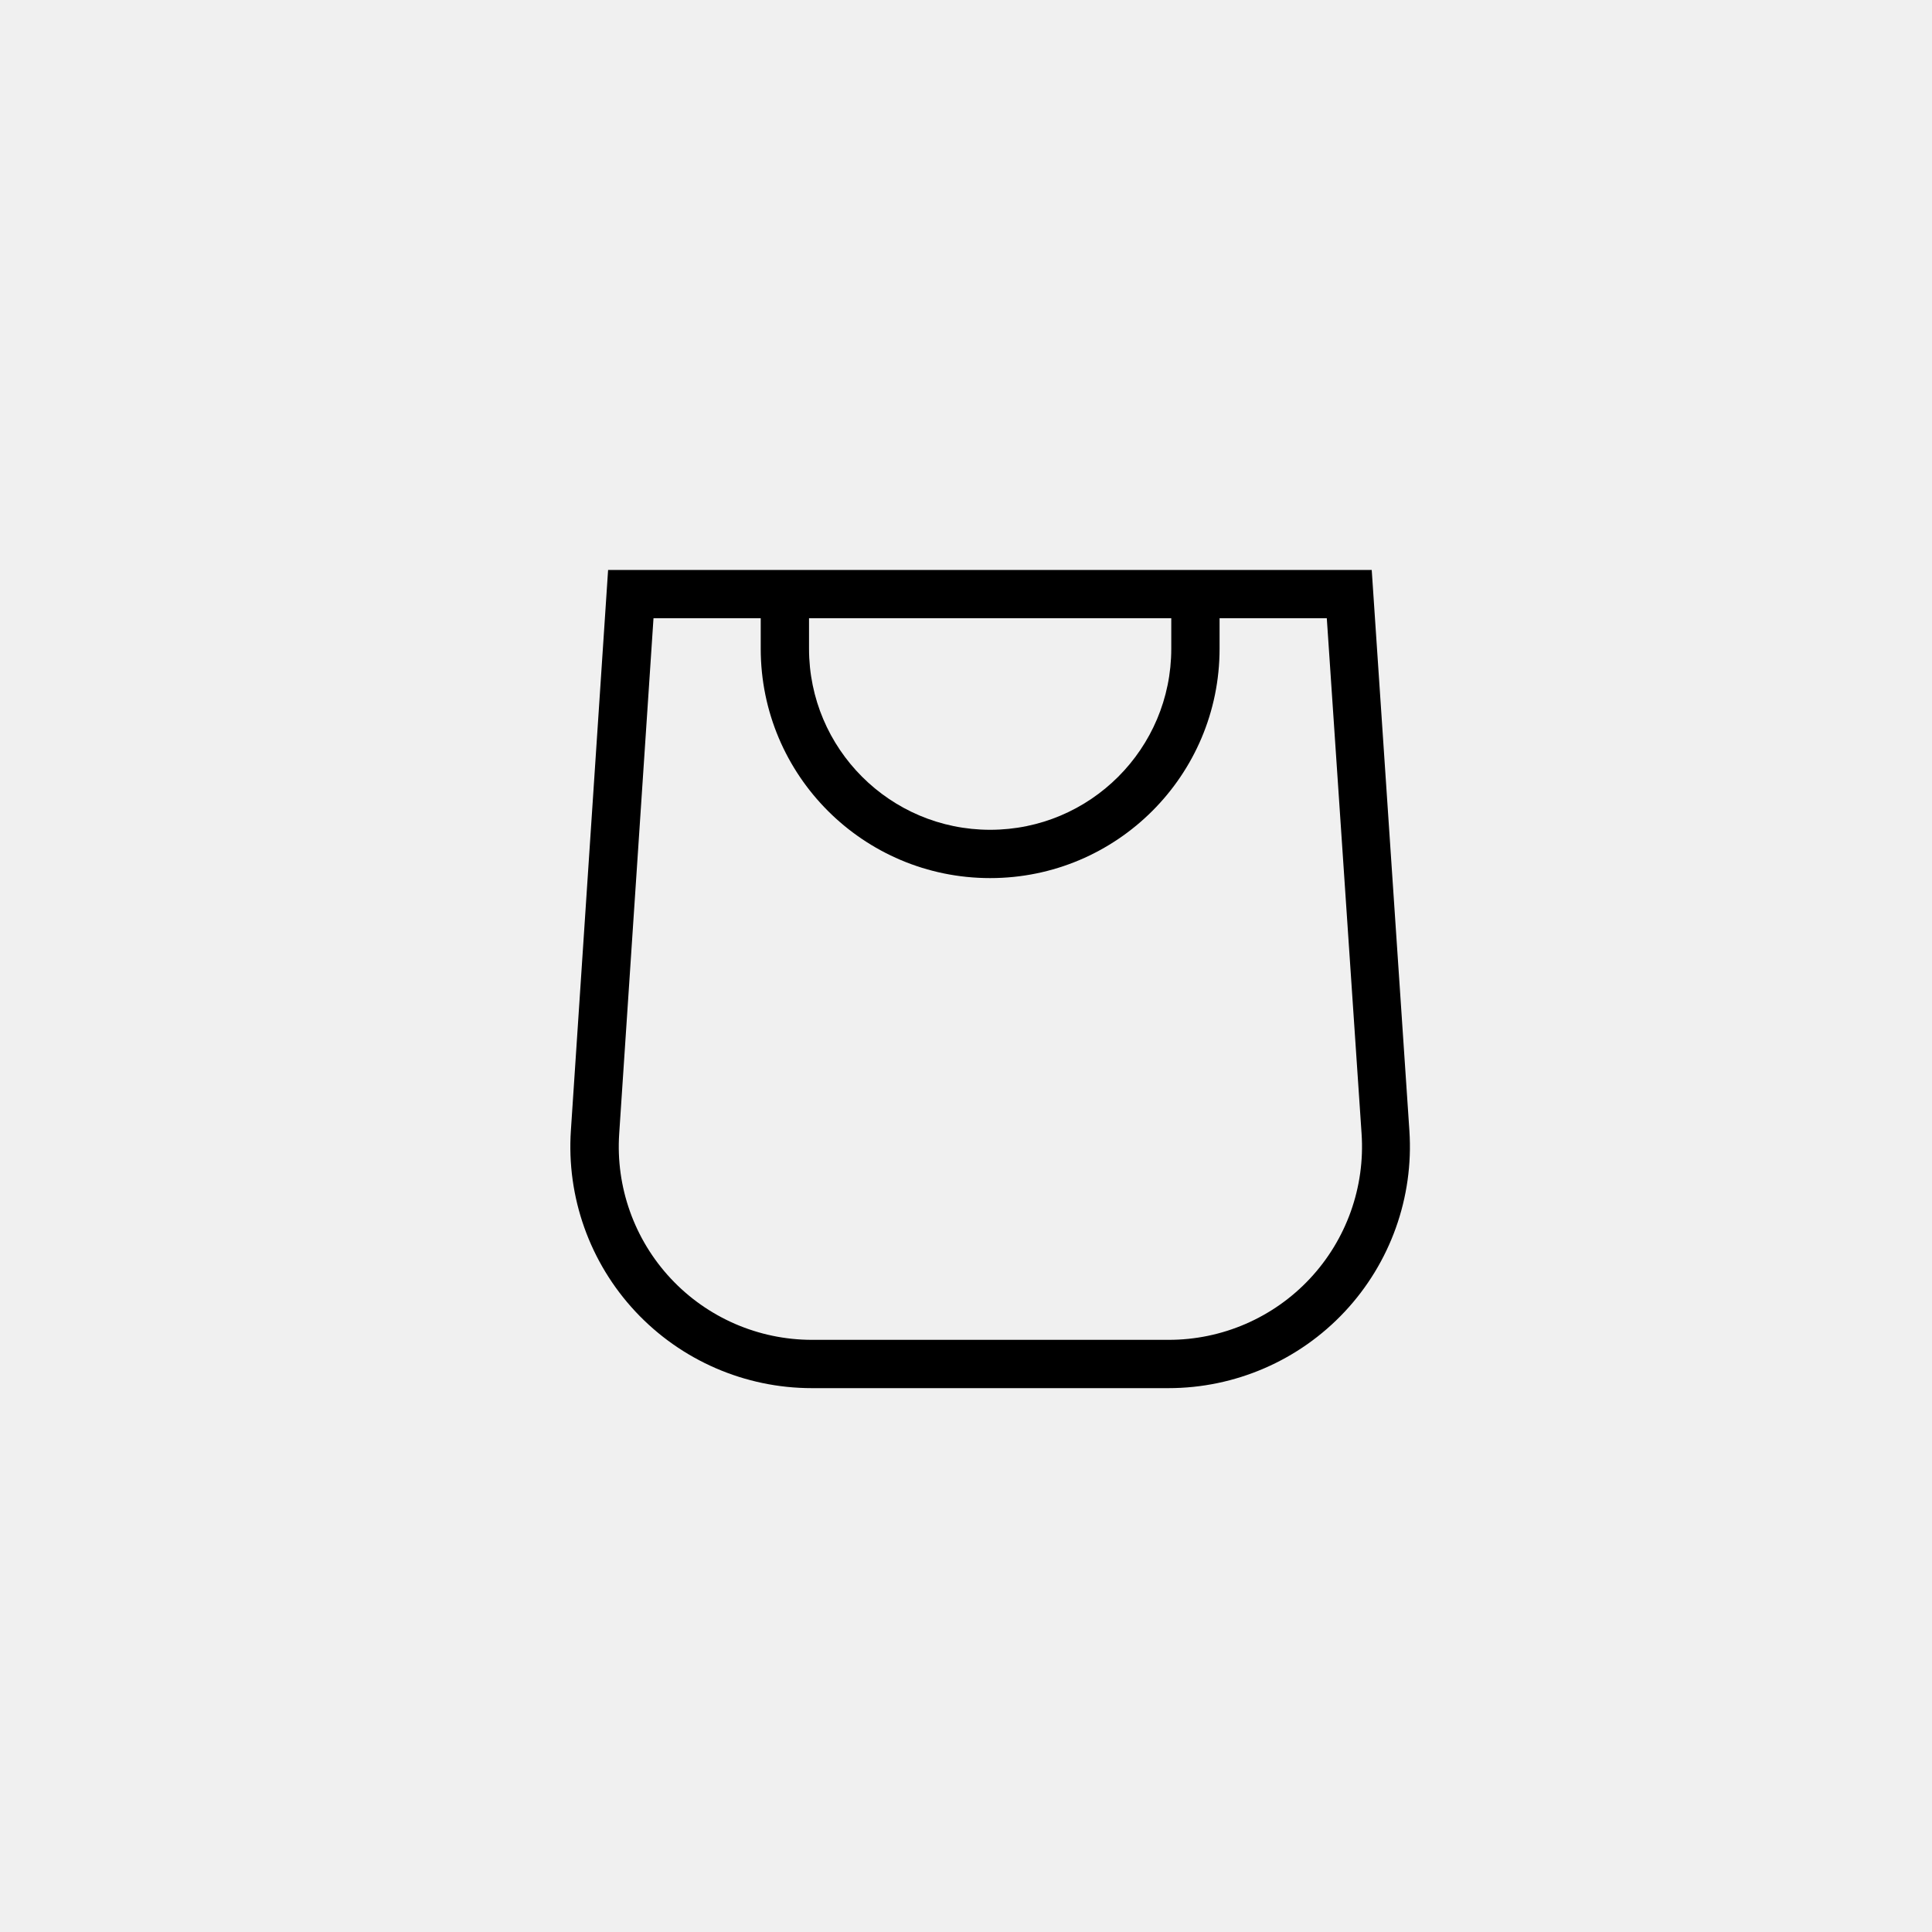
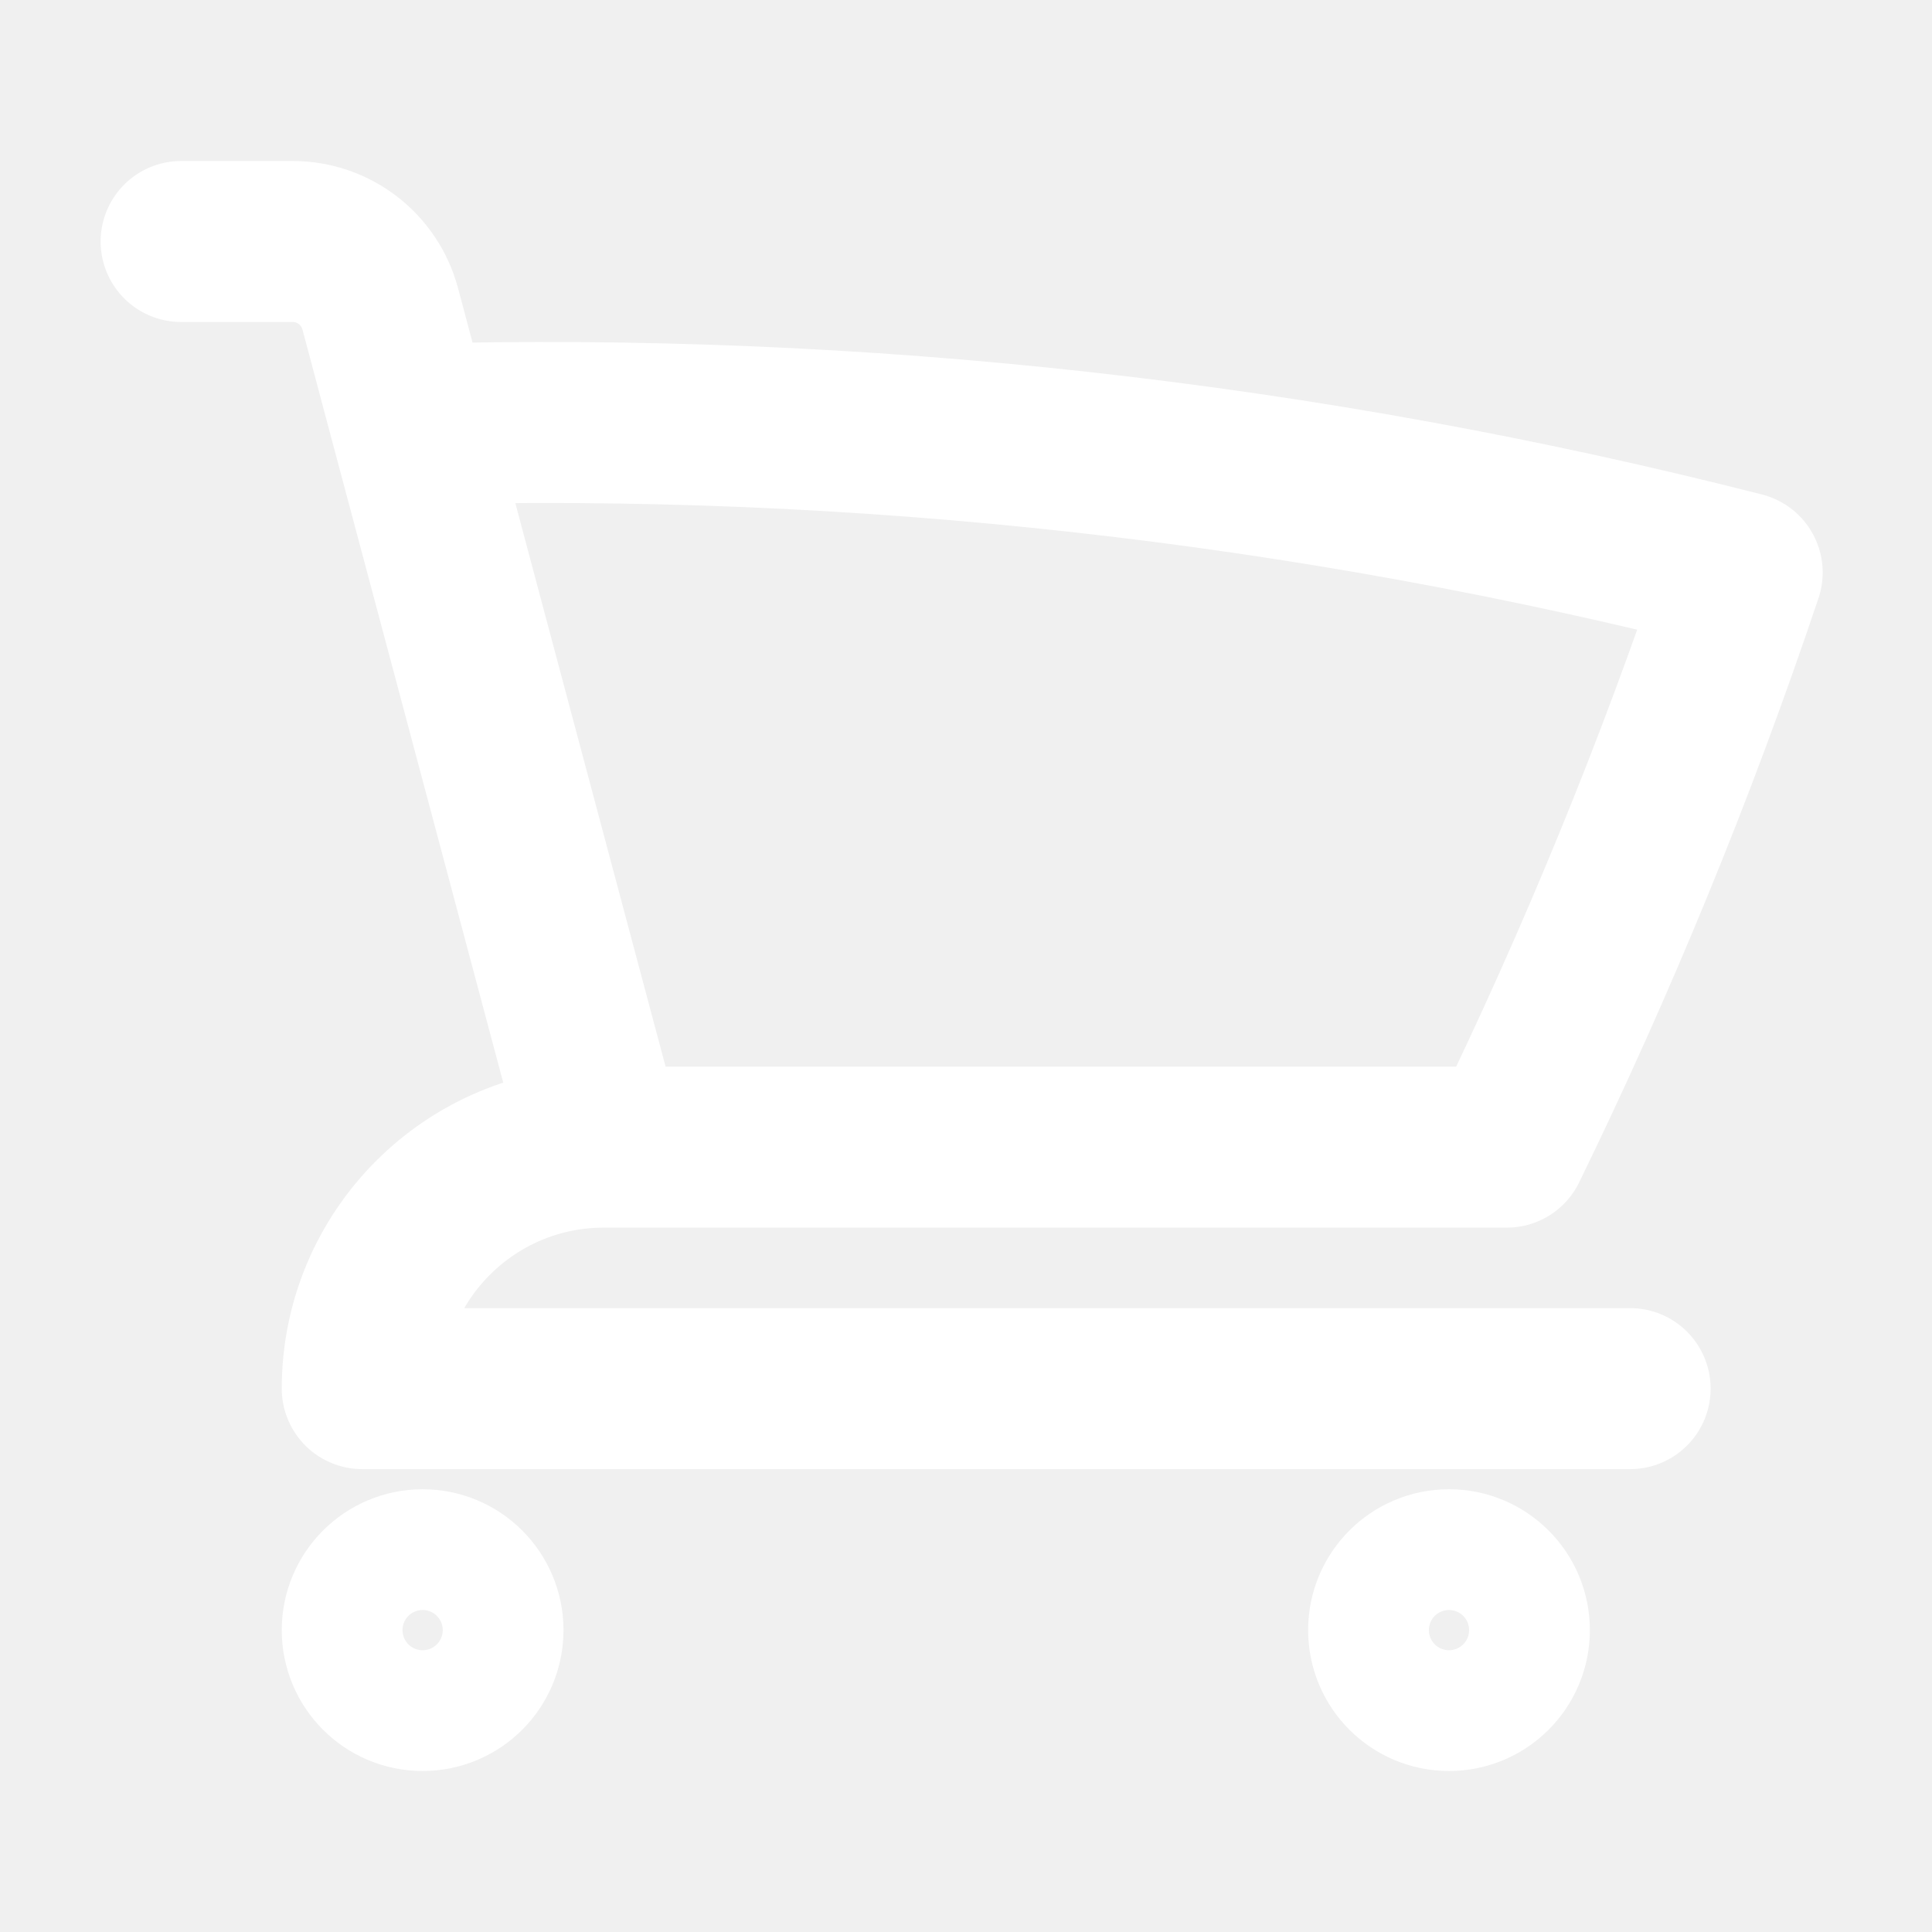
- <svg xmlns="http://www.w3.org/2000/svg" fill="none" class="icon icon-cart-empty" viewBox="0 0 40 40">
-   <path fill="currentColor" fill-rule="evenodd" d="M15.75 11.8h-3.16l-.77 11.6a5 5 0 0 0 4.99 5.34h7.38a5 5 0 0 0 4.99-5.33L28.4 11.8zm0 1h-2.22l-.71 10.67a4 4 0 0 0 3.99 4.27h7.38a4 4 0 0 0 4-4.27l-.72-10.67h-2.22v.63a4.75 4.75 0 1 1-9.5 0zm8.5 0h-7.5v.63a3.75 3.75 0 1 0 7.5 0z" />
+ <svg xmlns="http://www.w3.org/2000/svg" fill="none" viewBox="0 0 24 24" stroke-width="2" stroke="currentColor" aria-hidden="true" data-slot="icon" class="h-6 w-6 shrink-0" height="24" width="24">
+   <path stroke-linecap="round" stroke-linejoin="round" d="M2.25 3h1.386c.51 0 .955.343 1.087.835l.383 1.437M7.5 14.25a3 3 0 0 0-3 3h15.75m-12.75-3h11.218c1.121-2.3 2.1-4.684 2.924-7.138a60.114 60.114 0 0 0-16.536-1.84M7.5 14.25 5.106 5.272M6 20.25a.75.75 0 1 1-1.5 0 .75.75 0 0 1 1.5 0Zm12.75 0a.75.75 0 1 1-1.5 0 .75.75 0 0 1 1.5 0Z" stroke="#FFFFFF" fill="none" stroke-width="2px" />
</svg>
